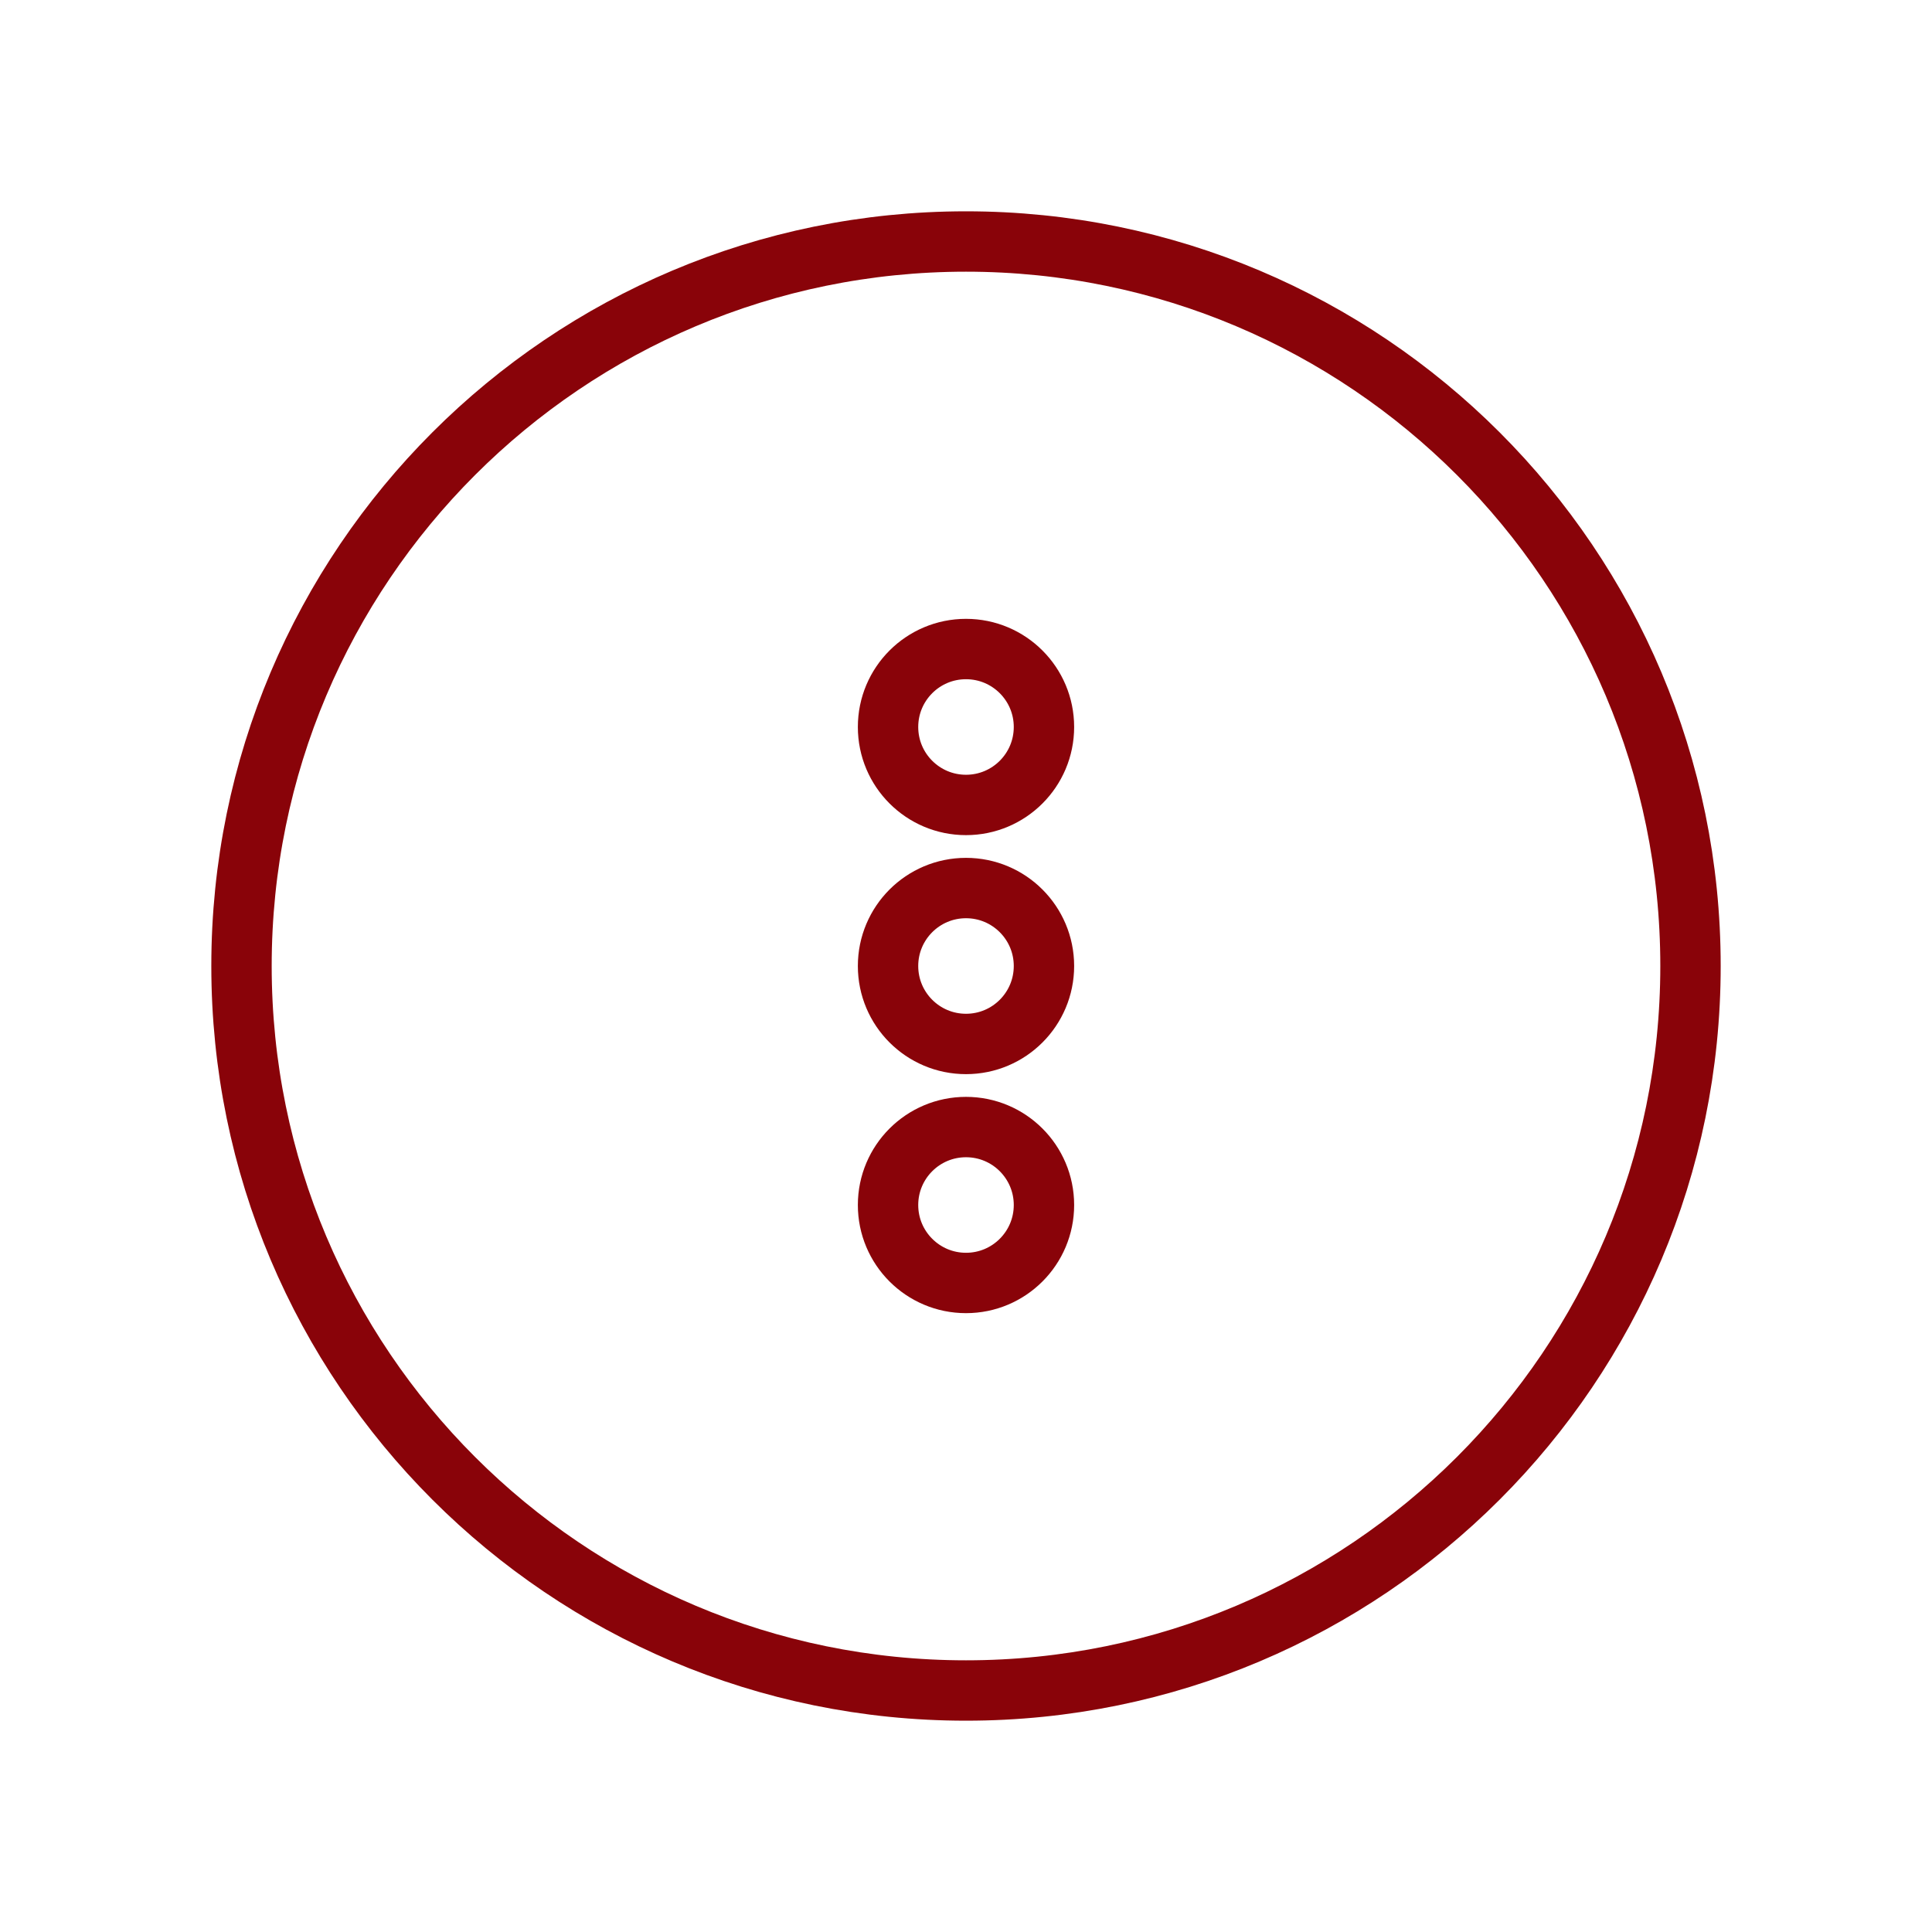
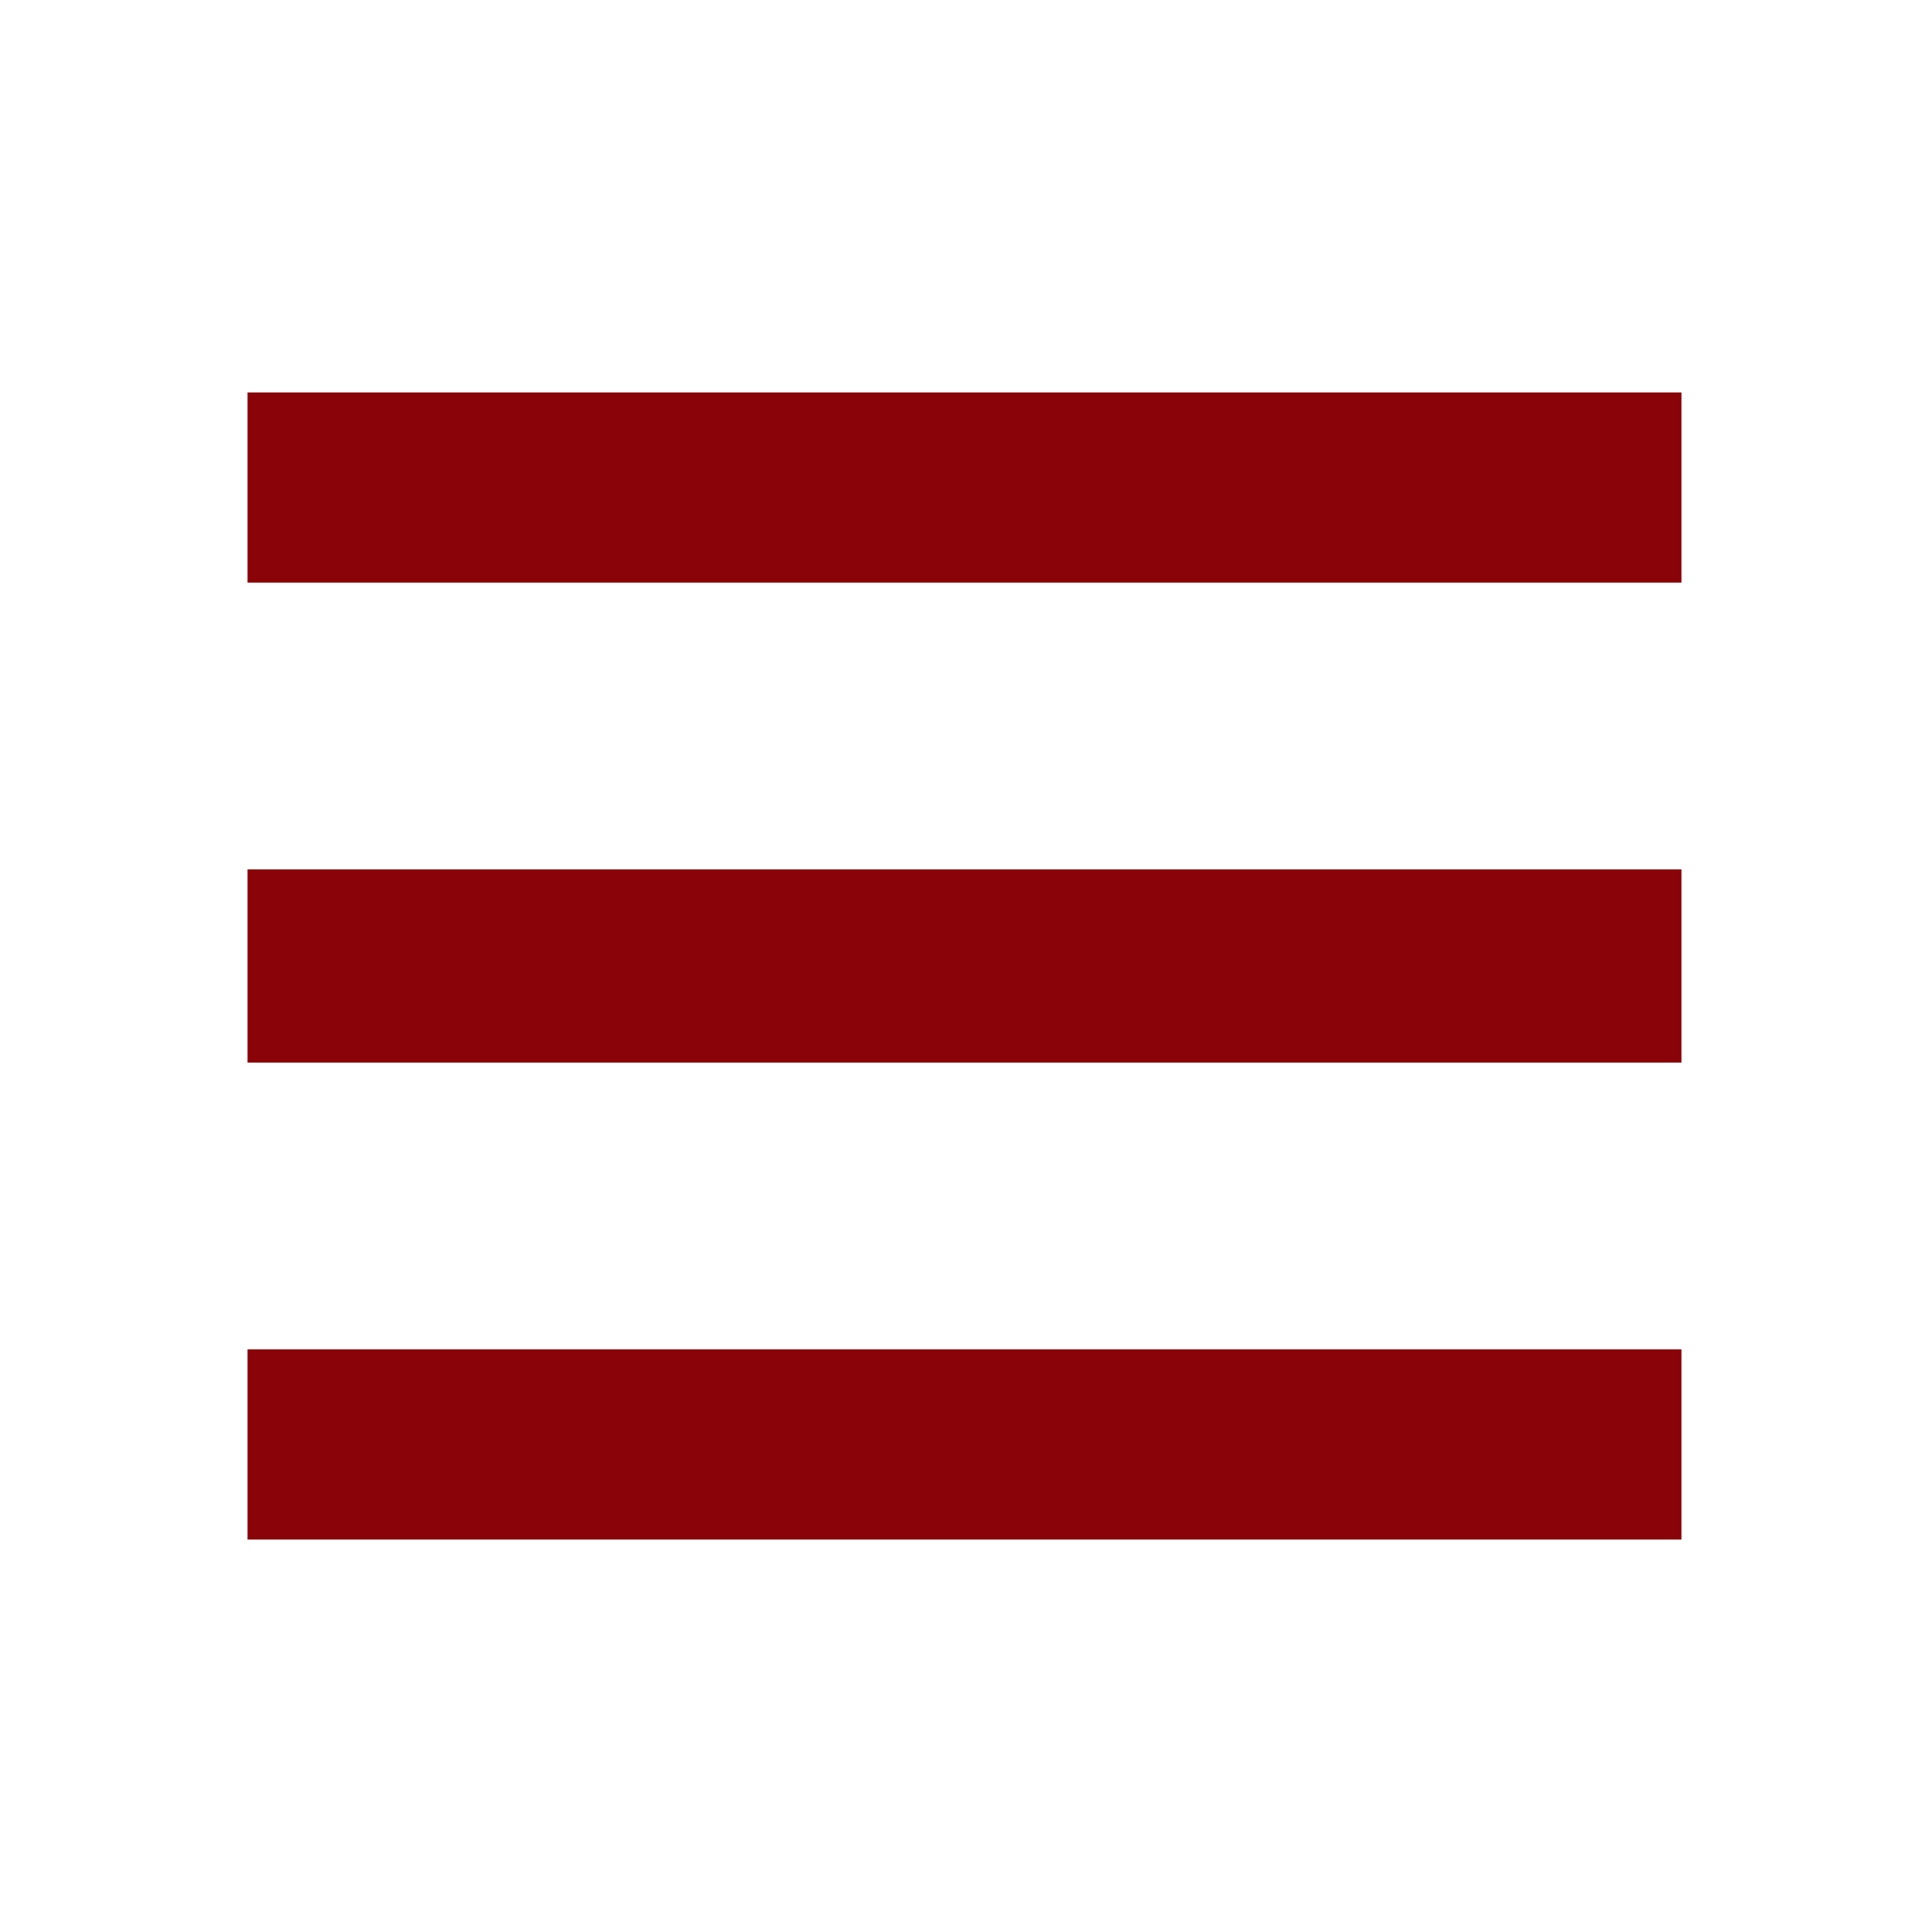
- <svg xmlns="http://www.w3.org/2000/svg" id="ICON" viewBox="0 0 512 512">
-   <defs>
-     <style>.cls-1{fill:none;stroke:#890309;stroke-linecap:round;stroke-linejoin:round;stroke-width:16px;}</style>
-   </defs>
-   <circle class="cls-1" cx="256" cy="192.66" r="20.66" />
-   <circle class="cls-1" cx="256" cy="256" r="20.66" />
-   <circle class="cls-1" cx="256" cy="319.34" r="20.66" />
-   <circle class="cls-1" cx="256" cy="256" r="192" />
+ <svg xmlns="http://www.w3.org/2000/svg" id="Layer_1" style="enable-background:new 0 0 64 64; background-color: #f3f3f1;" version="1.1" viewBox="0 0 64 64" xml:space="preserve">
+   <style type="text/css">
+ 	.st0{fill:#890309;}
+ </style>
+   <g>
+     <g id="Navicon" transform="translate(330, 232)">
+       <polygon class="st0" id="Fill-19" points="-321.8,-219 -274.3,-219 -274.3,-212.7 -321.8,-212.7    " />
+       <polygon class="st0" id="Fill-20" points="-321.8,-203.2 -274.3,-203.2 -274.3,-196.8 -321.8,-196.8    " />
+       <polygon class="st0" id="Fill-21" points="-321.8,-187.3 -274.3,-187.3 -274.3,-181 -321.8,-181    " />
+     </g>
+   </g>
</svg>
